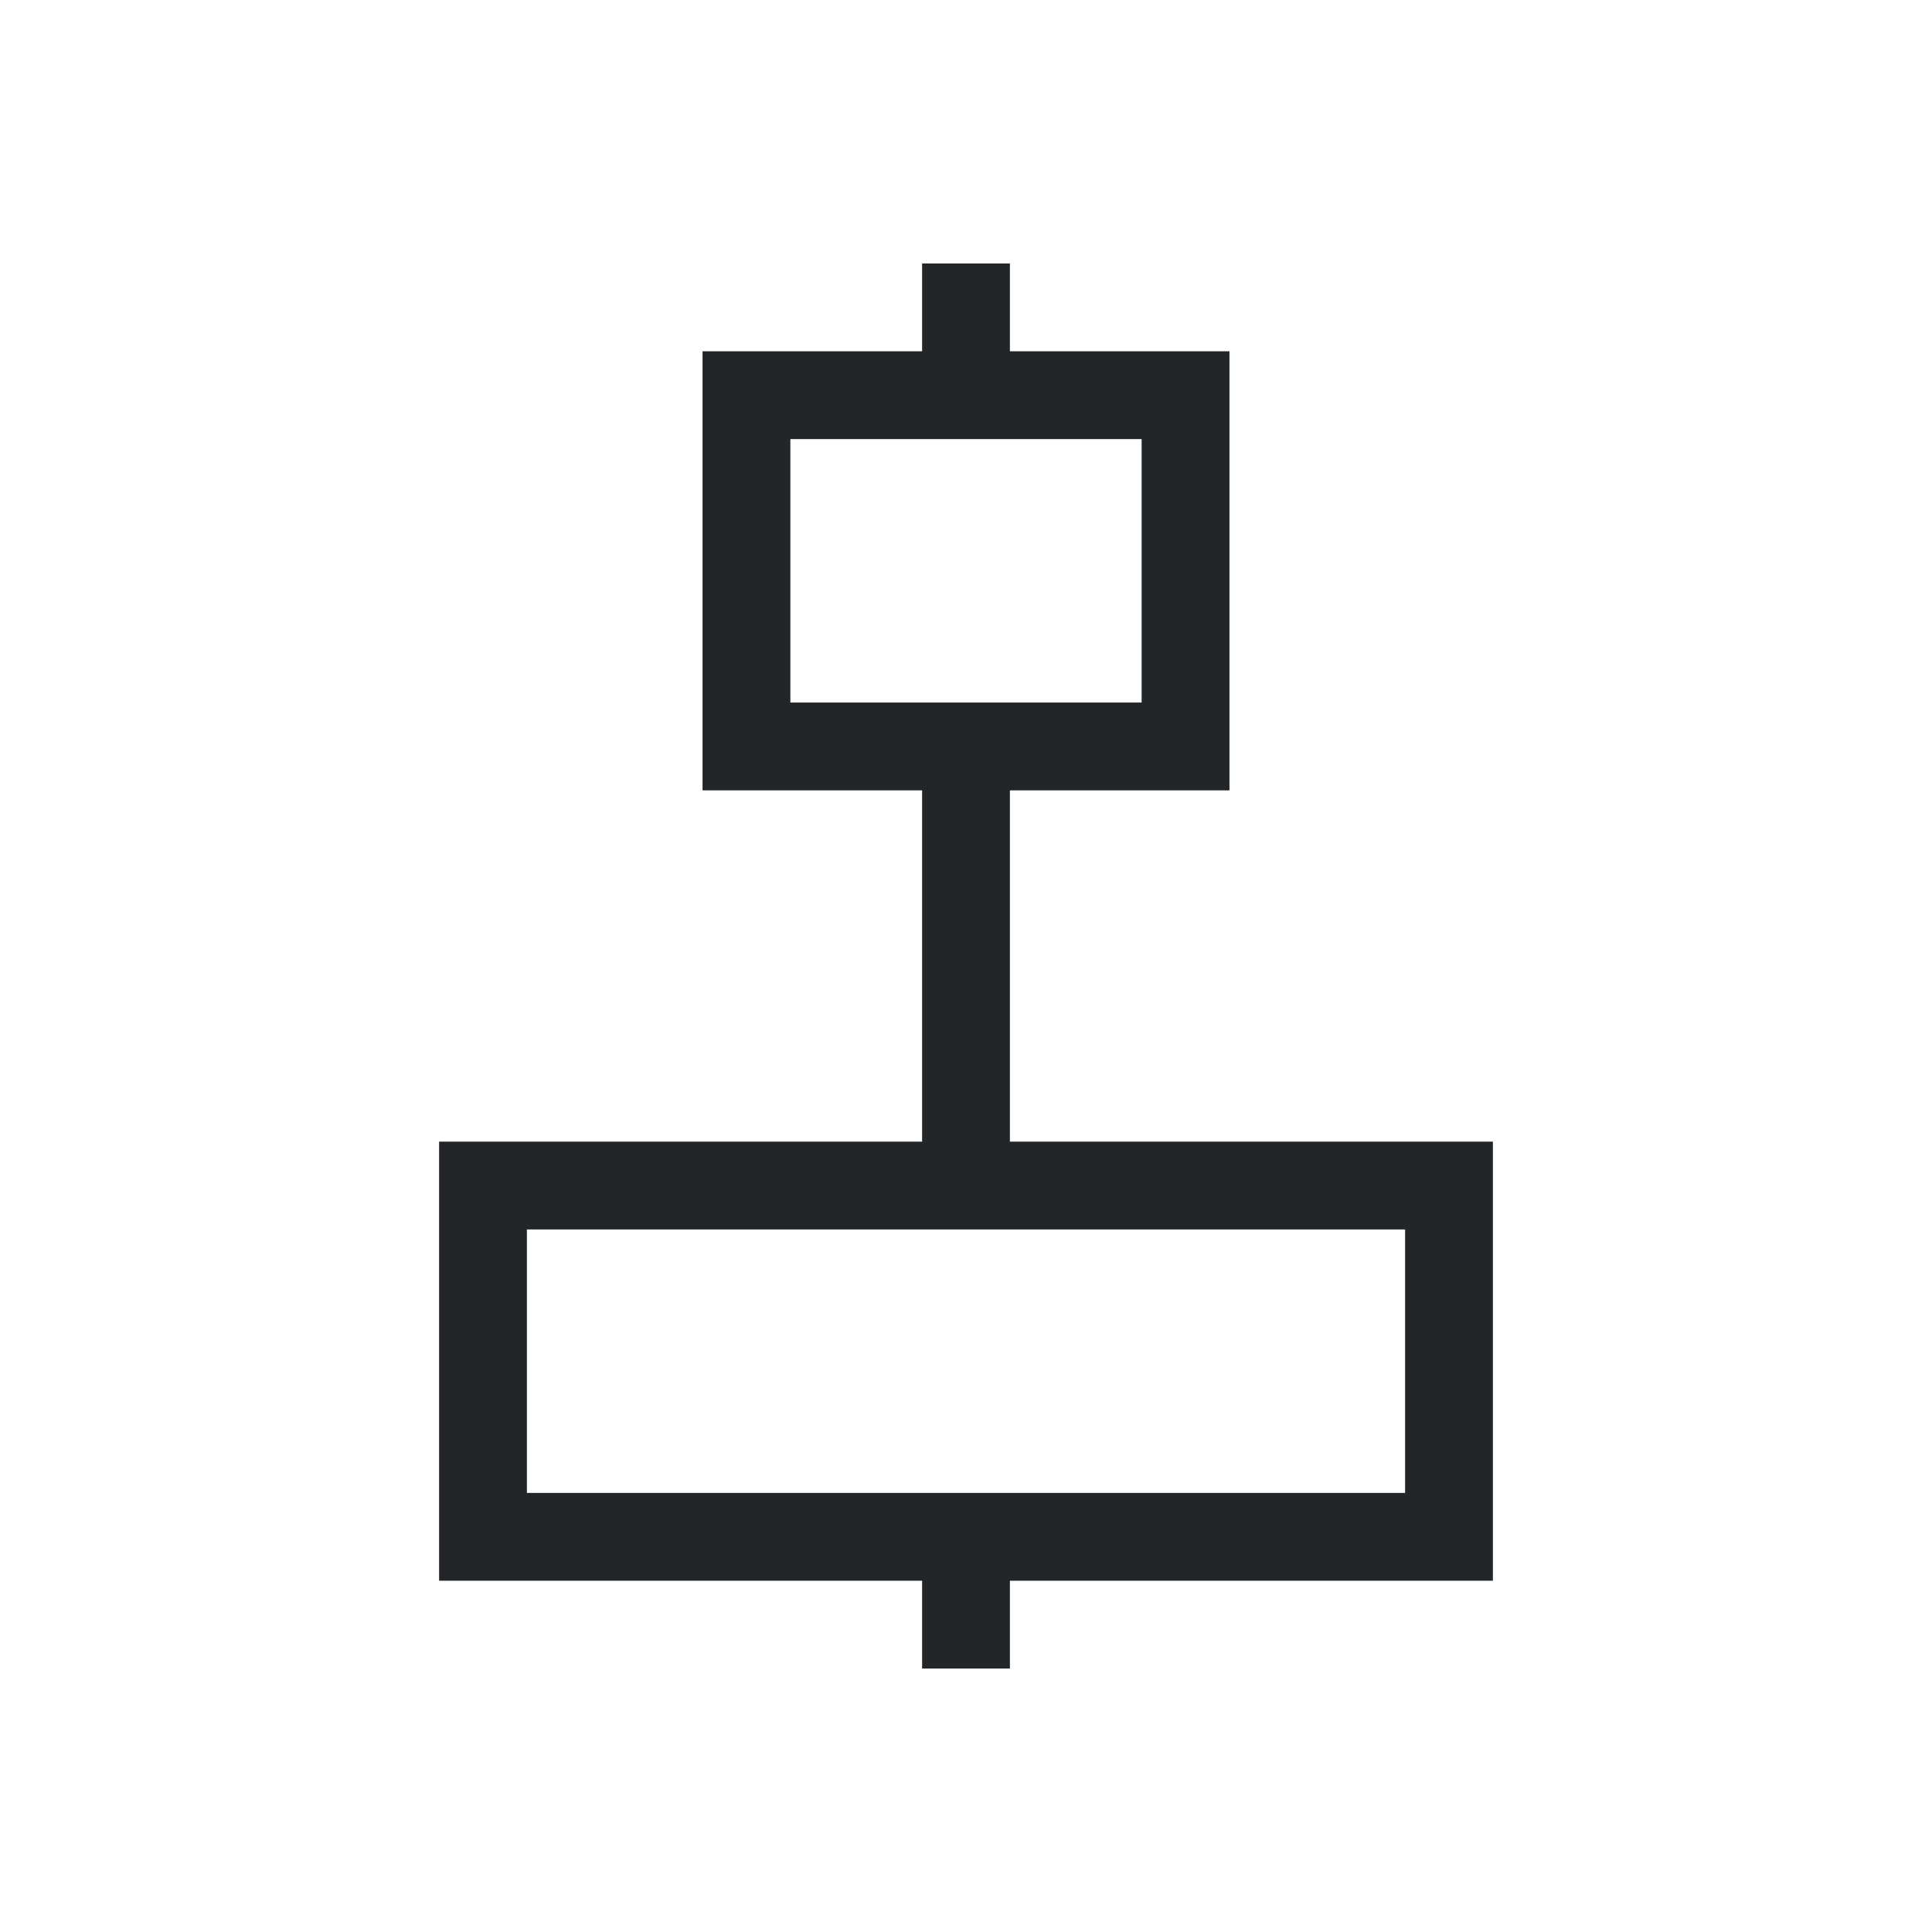
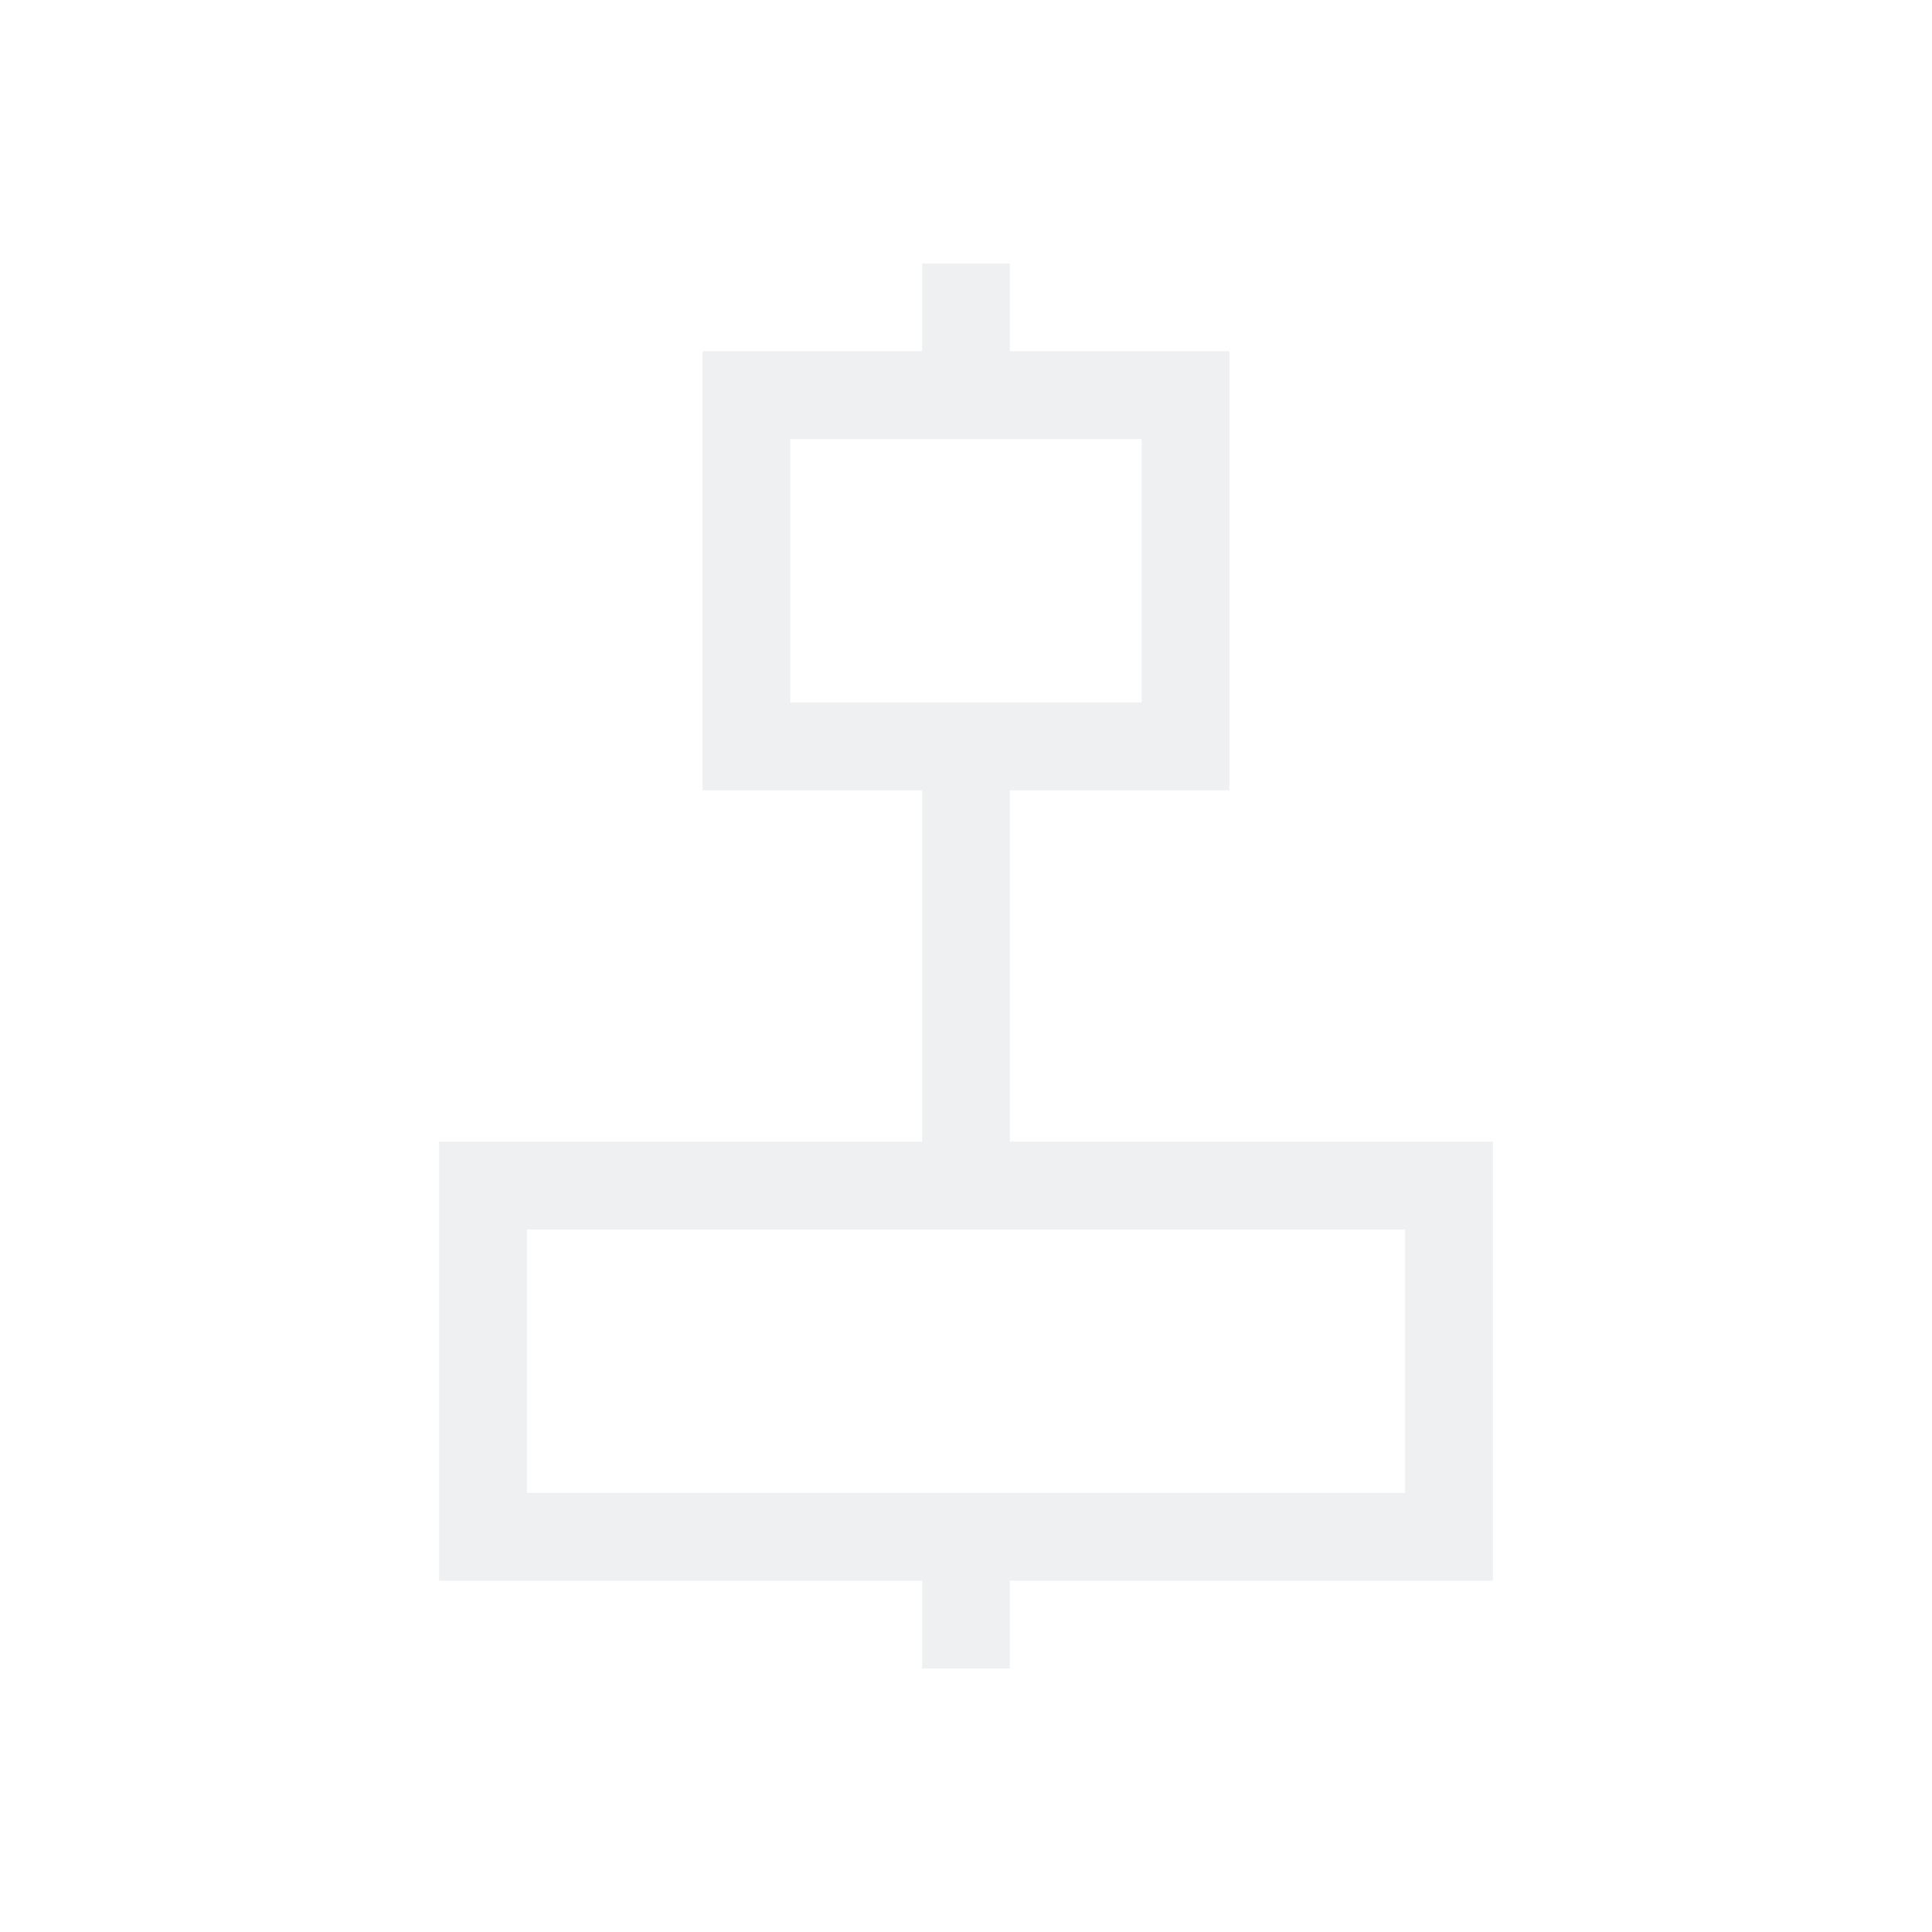
<svg xmlns="http://www.w3.org/2000/svg" viewBox="0 0 22 22">
  <defs id="defs3051">
    <style type="text/css" id="current-color-scheme">
      .ColorScheme-Text {
-         color:#232629;
+         color:#eff0f1;
      }
      </style>
  </defs>
  <path style="fill:currentColor;fill-opacity:1;stroke:none" d="m10.5 3v1h-2.5v1 3 1h2.5v4h-5.5v1 4h1 4.5v1h1v-1h5.5v-1-3-1h-5.5v-4h1.5 1v-1-3-1h-1-1.5v-1h-1m-1.5 2h4v3h-4v-3m-3 9h10v3h-10v-3" class="ColorScheme-Text" />
</svg>
